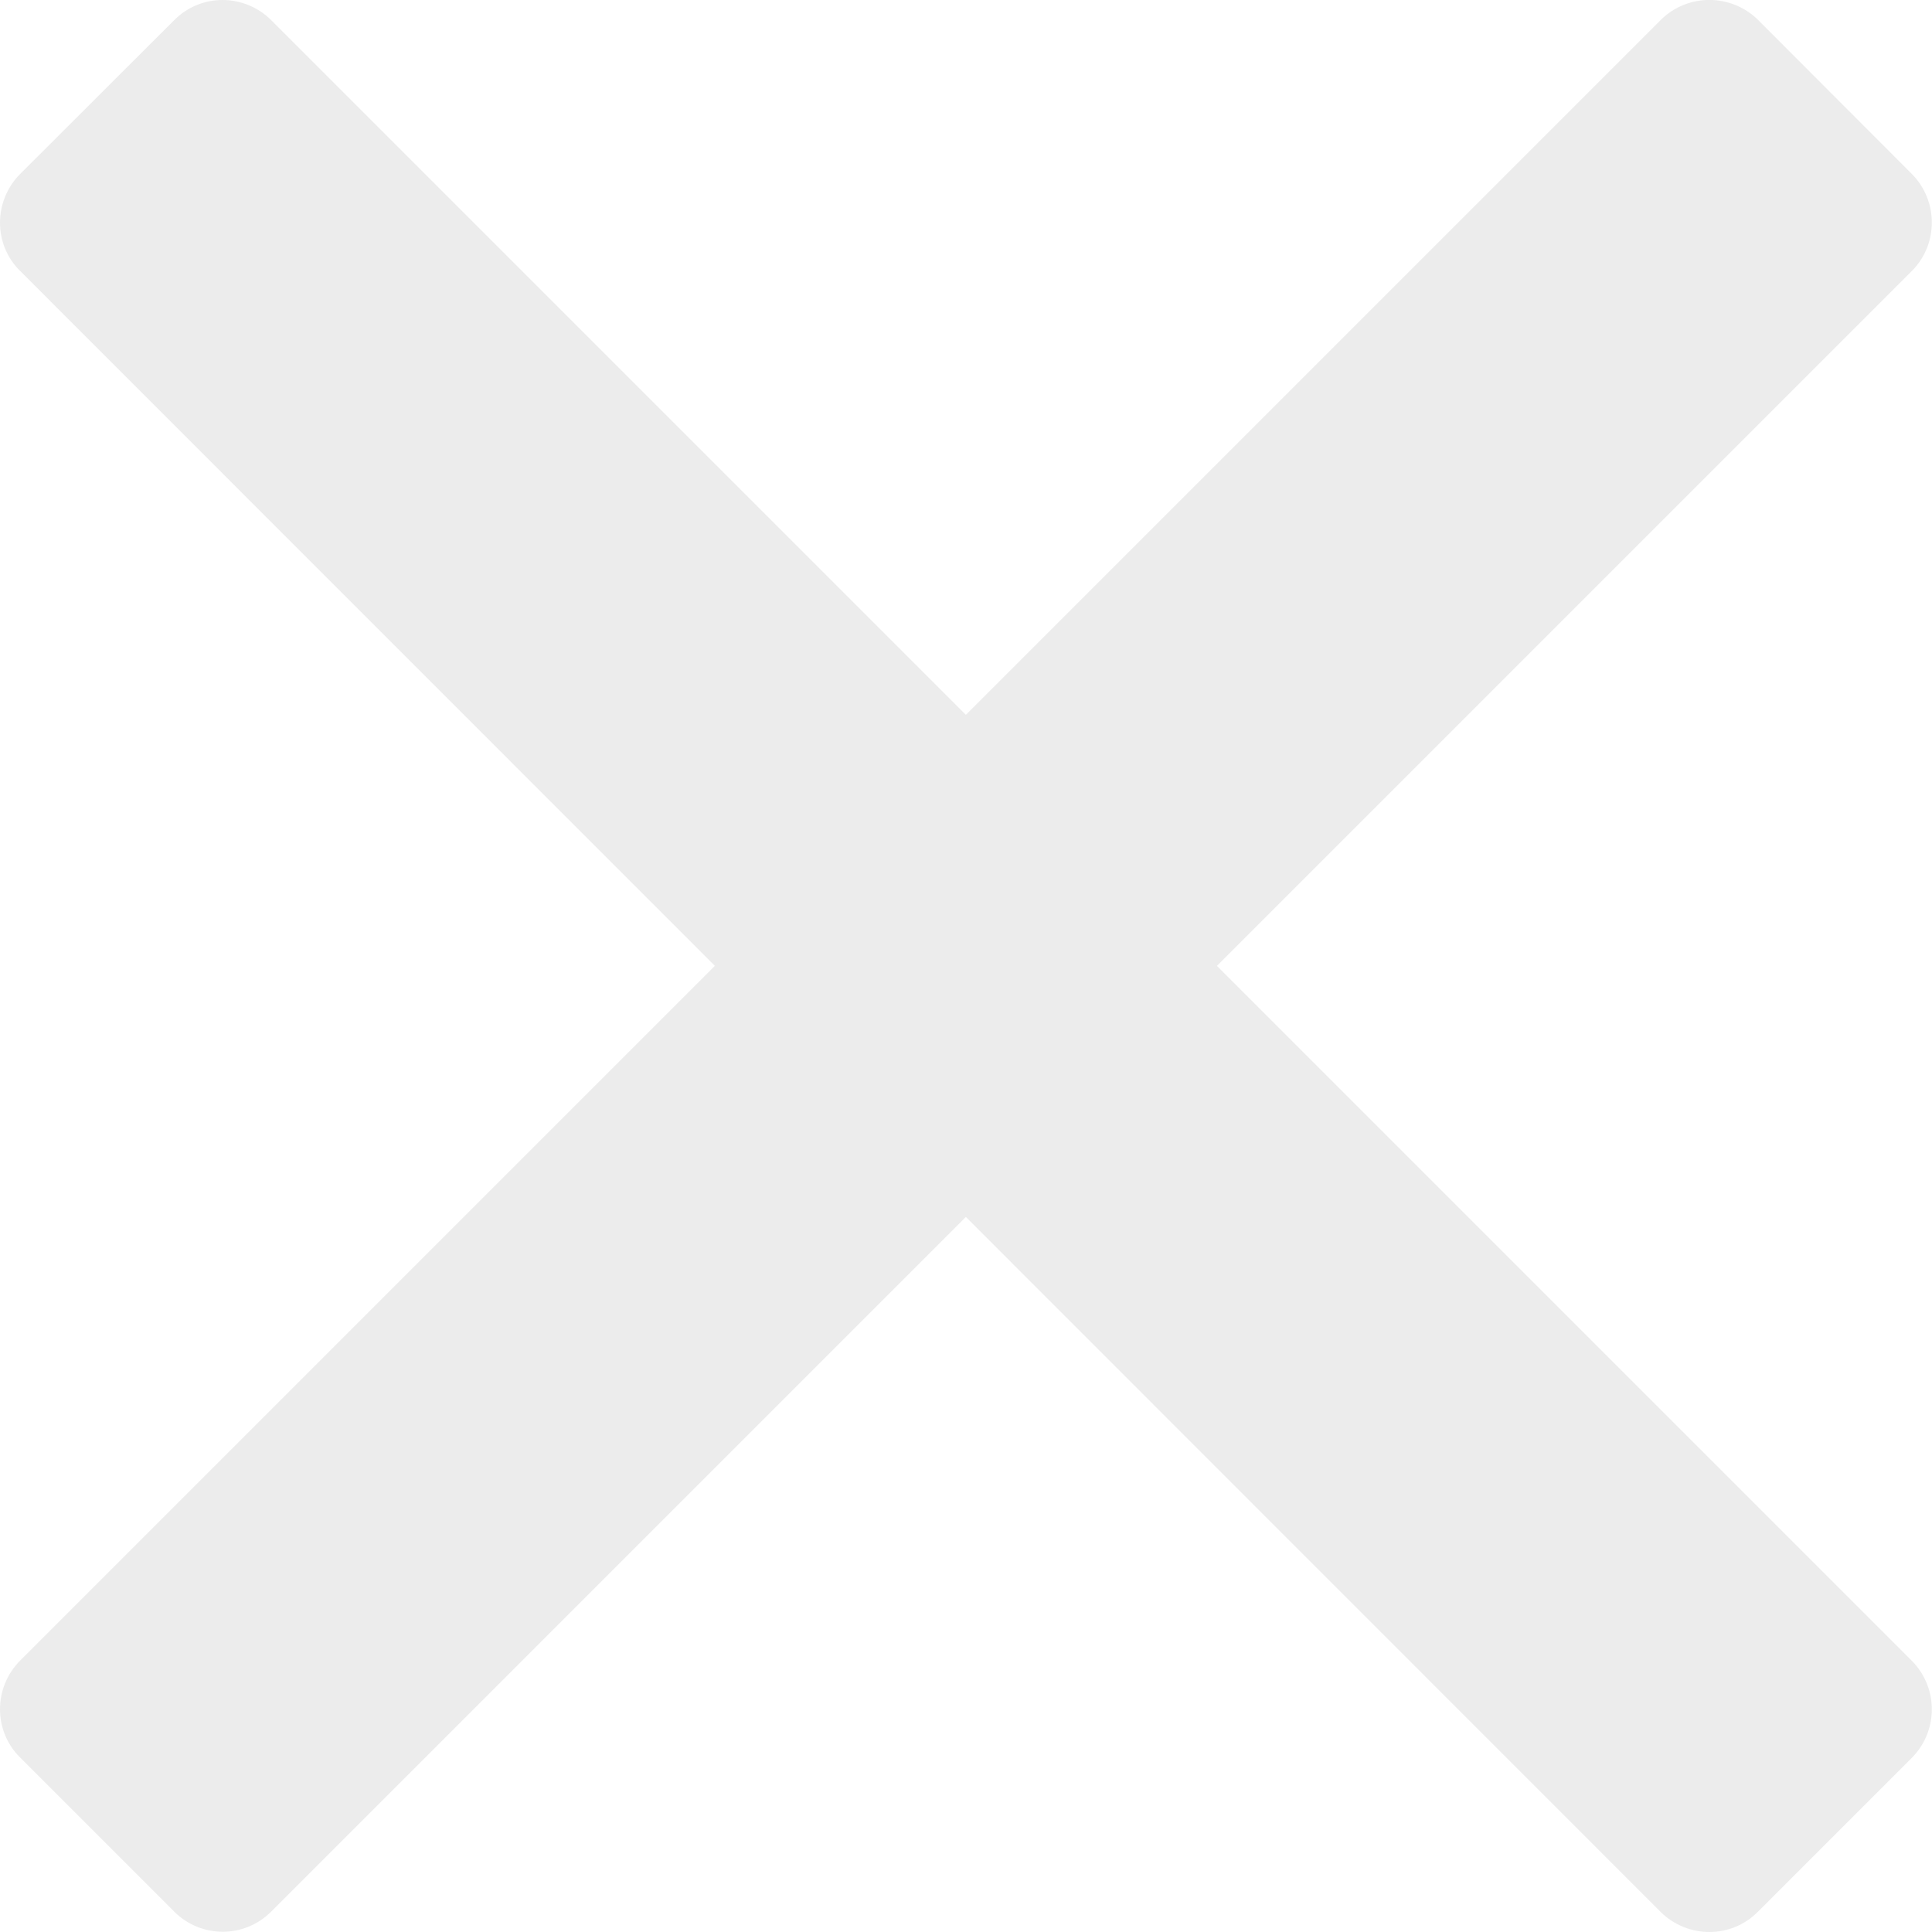
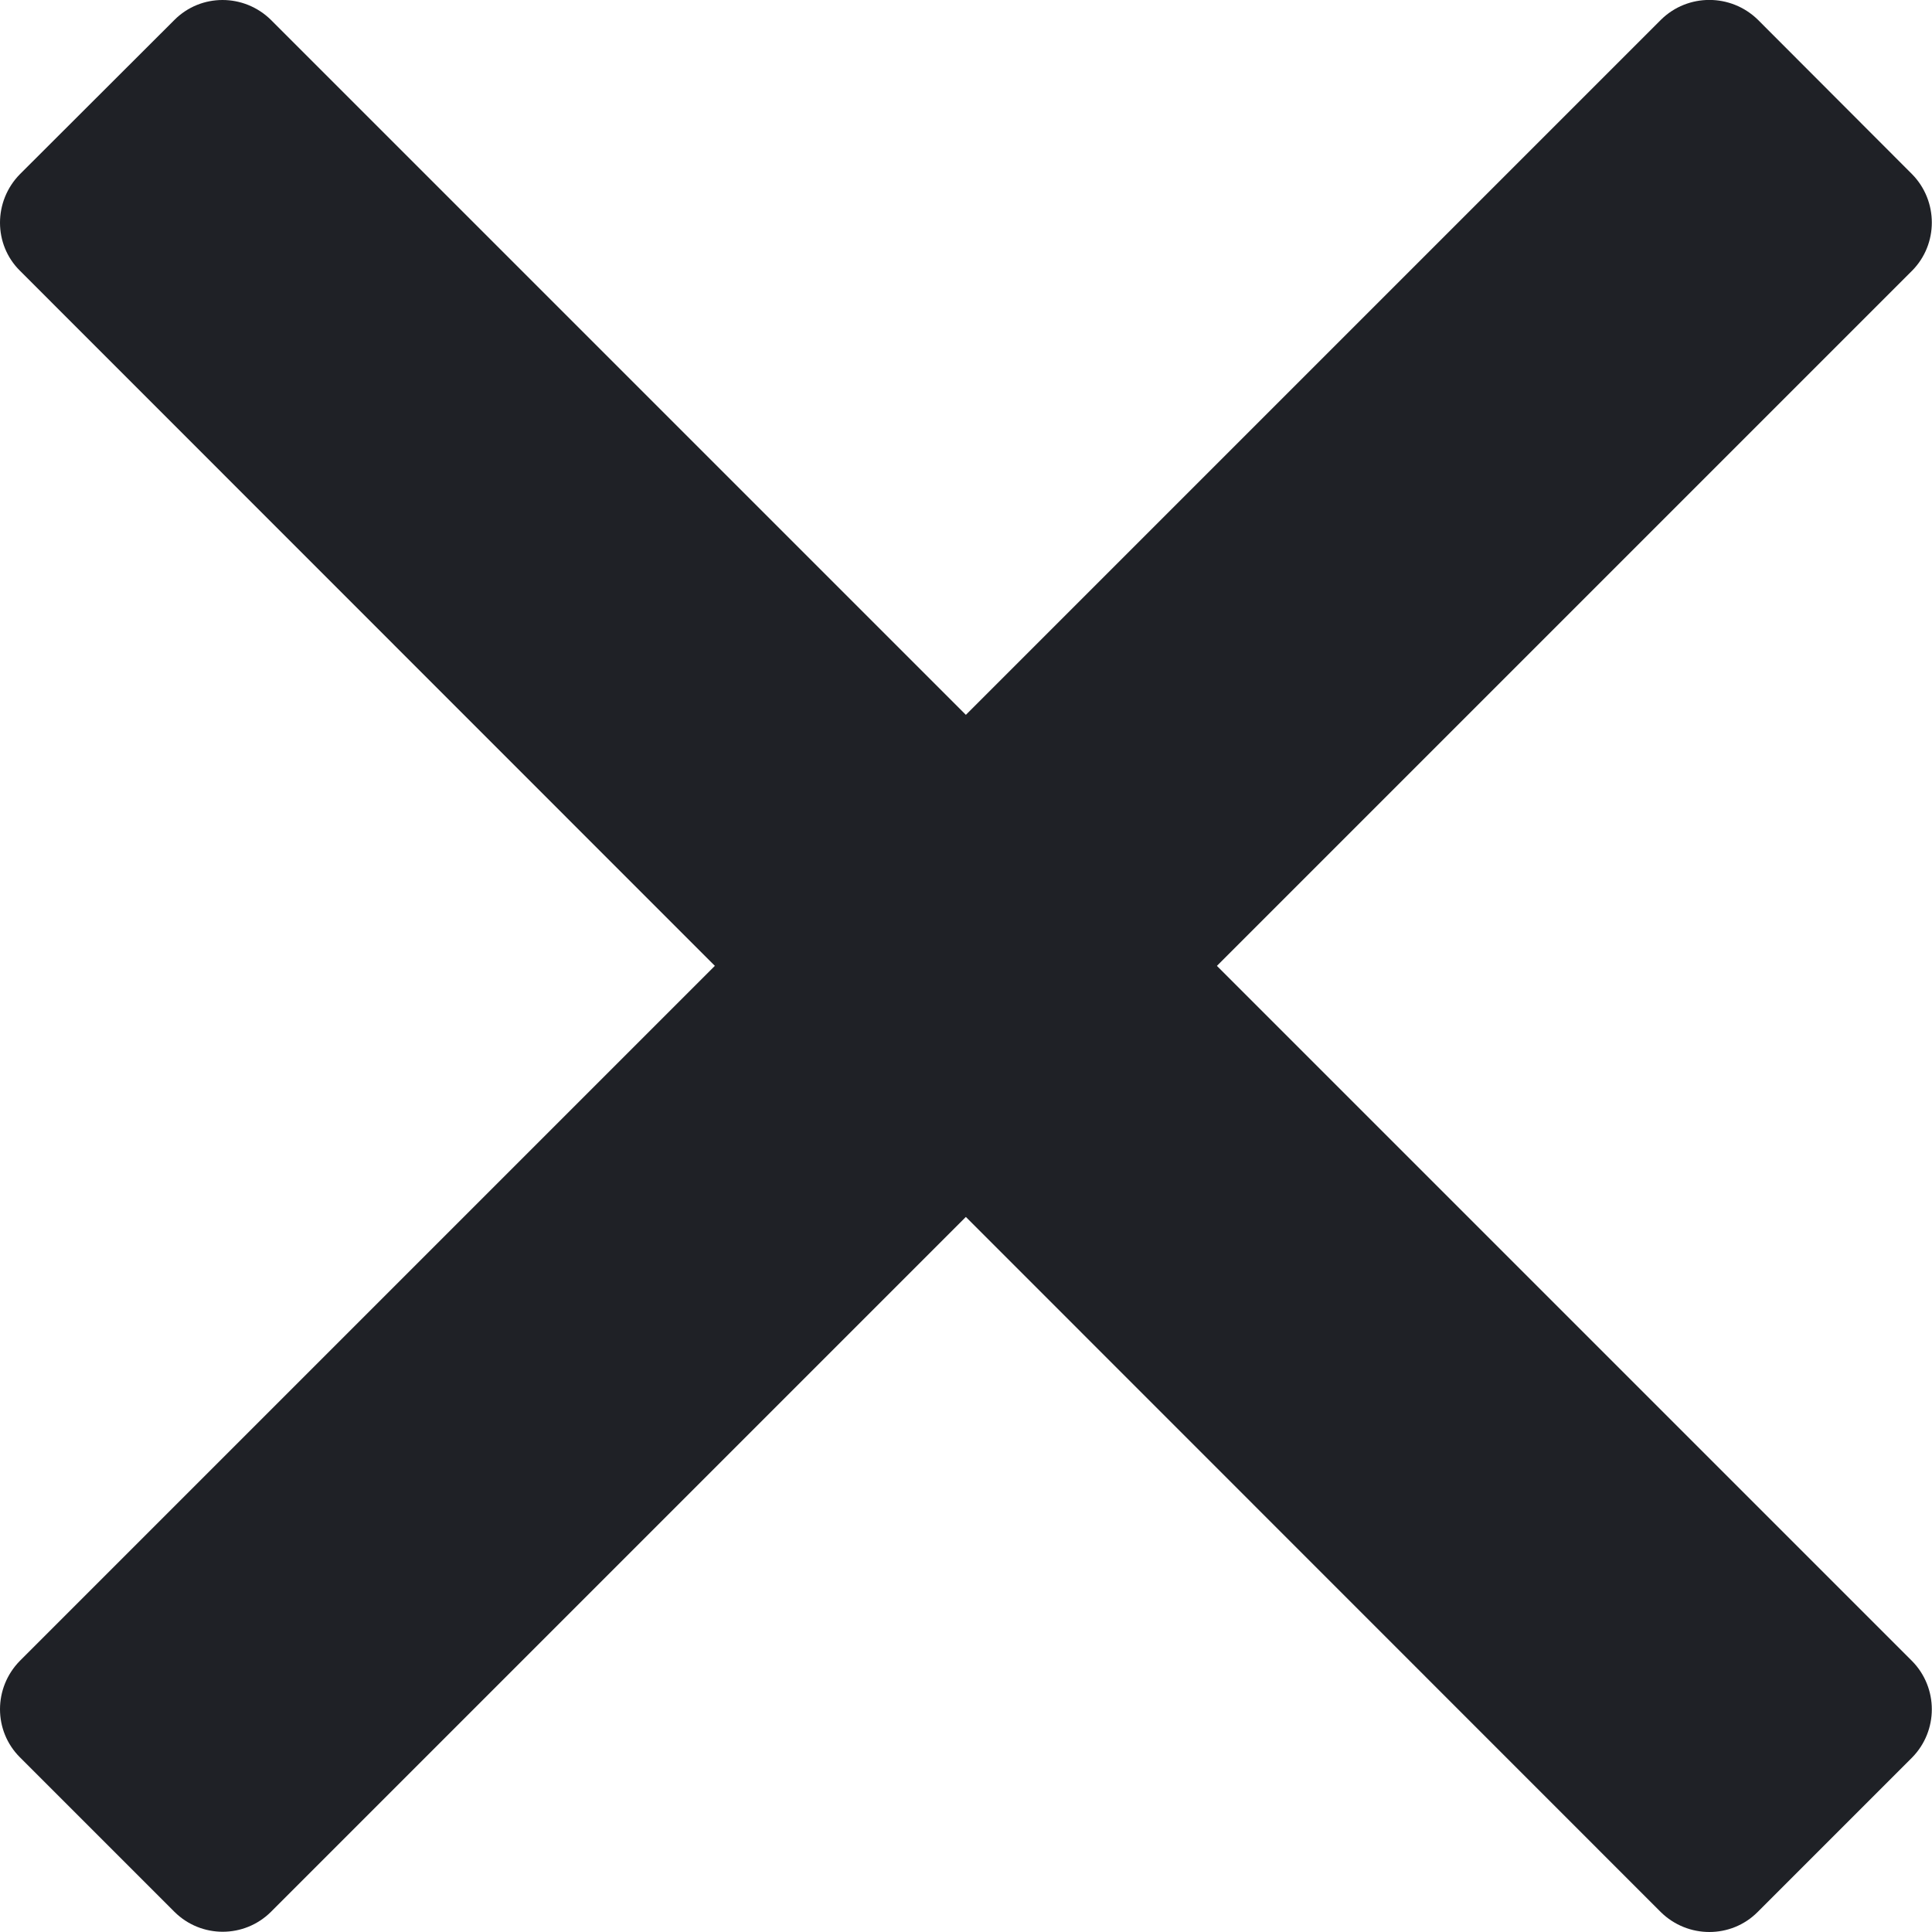
- <svg xmlns="http://www.w3.org/2000/svg" version="1.1" id="图层_1" x="0px" y="0px" width="7.873px" height="7.872px" viewBox="0 0 7.873 7.872" enable-background="new 0 0 7.873 7.872" xml:space="preserve">
+ <svg xmlns="http://www.w3.org/2000/svg" version="1.1" x="0px" y="0px" width="7.873px" height="7.872px" viewBox="0 0 7.873 7.872" enable-background="new 0 0 7.873 7.872" xml:space="preserve">
  <g>
-     <path fill="#ECECEC" d="M7.792,0.71c0.107,0.109,0.107,0.285,0,0.393L1.104,7.791c-0.109,0.108-0.284,0.108-0.393,0l-0.63-0.63   c-0.108-0.108-0.108-0.283,0-0.393l6.688-6.688c0.109-0.107,0.284-0.107,0.394,0L7.792,0.71z" />
-     <path fill="#ECECEC" d="M0.711,0.081c0.108-0.108,0.283-0.108,0.393,0l6.688,6.688c0.107,0.109,0.107,0.284,0,0.393l-0.63,0.63   c-0.108,0.108-0.284,0.108-0.394,0L0.081,1.103c-0.108-0.107-0.108-0.283,0-0.393L0.711,0.081z" />
+     <path fill="rgba(31,33,38,1)" d="M7.792,0.71c0.107,0.109,0.107,0.285,0,0.393L1.104,7.791c-0.109,0.108-0.284,0.108-0.393,0l-0.63-0.63   c-0.108-0.108-0.108-0.283,0-0.393l6.688-6.688c0.109-0.107,0.284-0.107,0.394,0L7.792,0.71z" />
+     <path fill="rgba(31,33,38,1)" d="M0.711,0.081c0.108-0.108,0.283-0.108,0.393,0l6.688,6.688c0.107,0.109,0.107,0.284,0,0.393l-0.63,0.63   c-0.108,0.108-0.284,0.108-0.394,0L0.081,1.103c-0.108-0.107-0.108-0.283,0-0.393L0.711,0.081z" />
  </g>
</svg>
